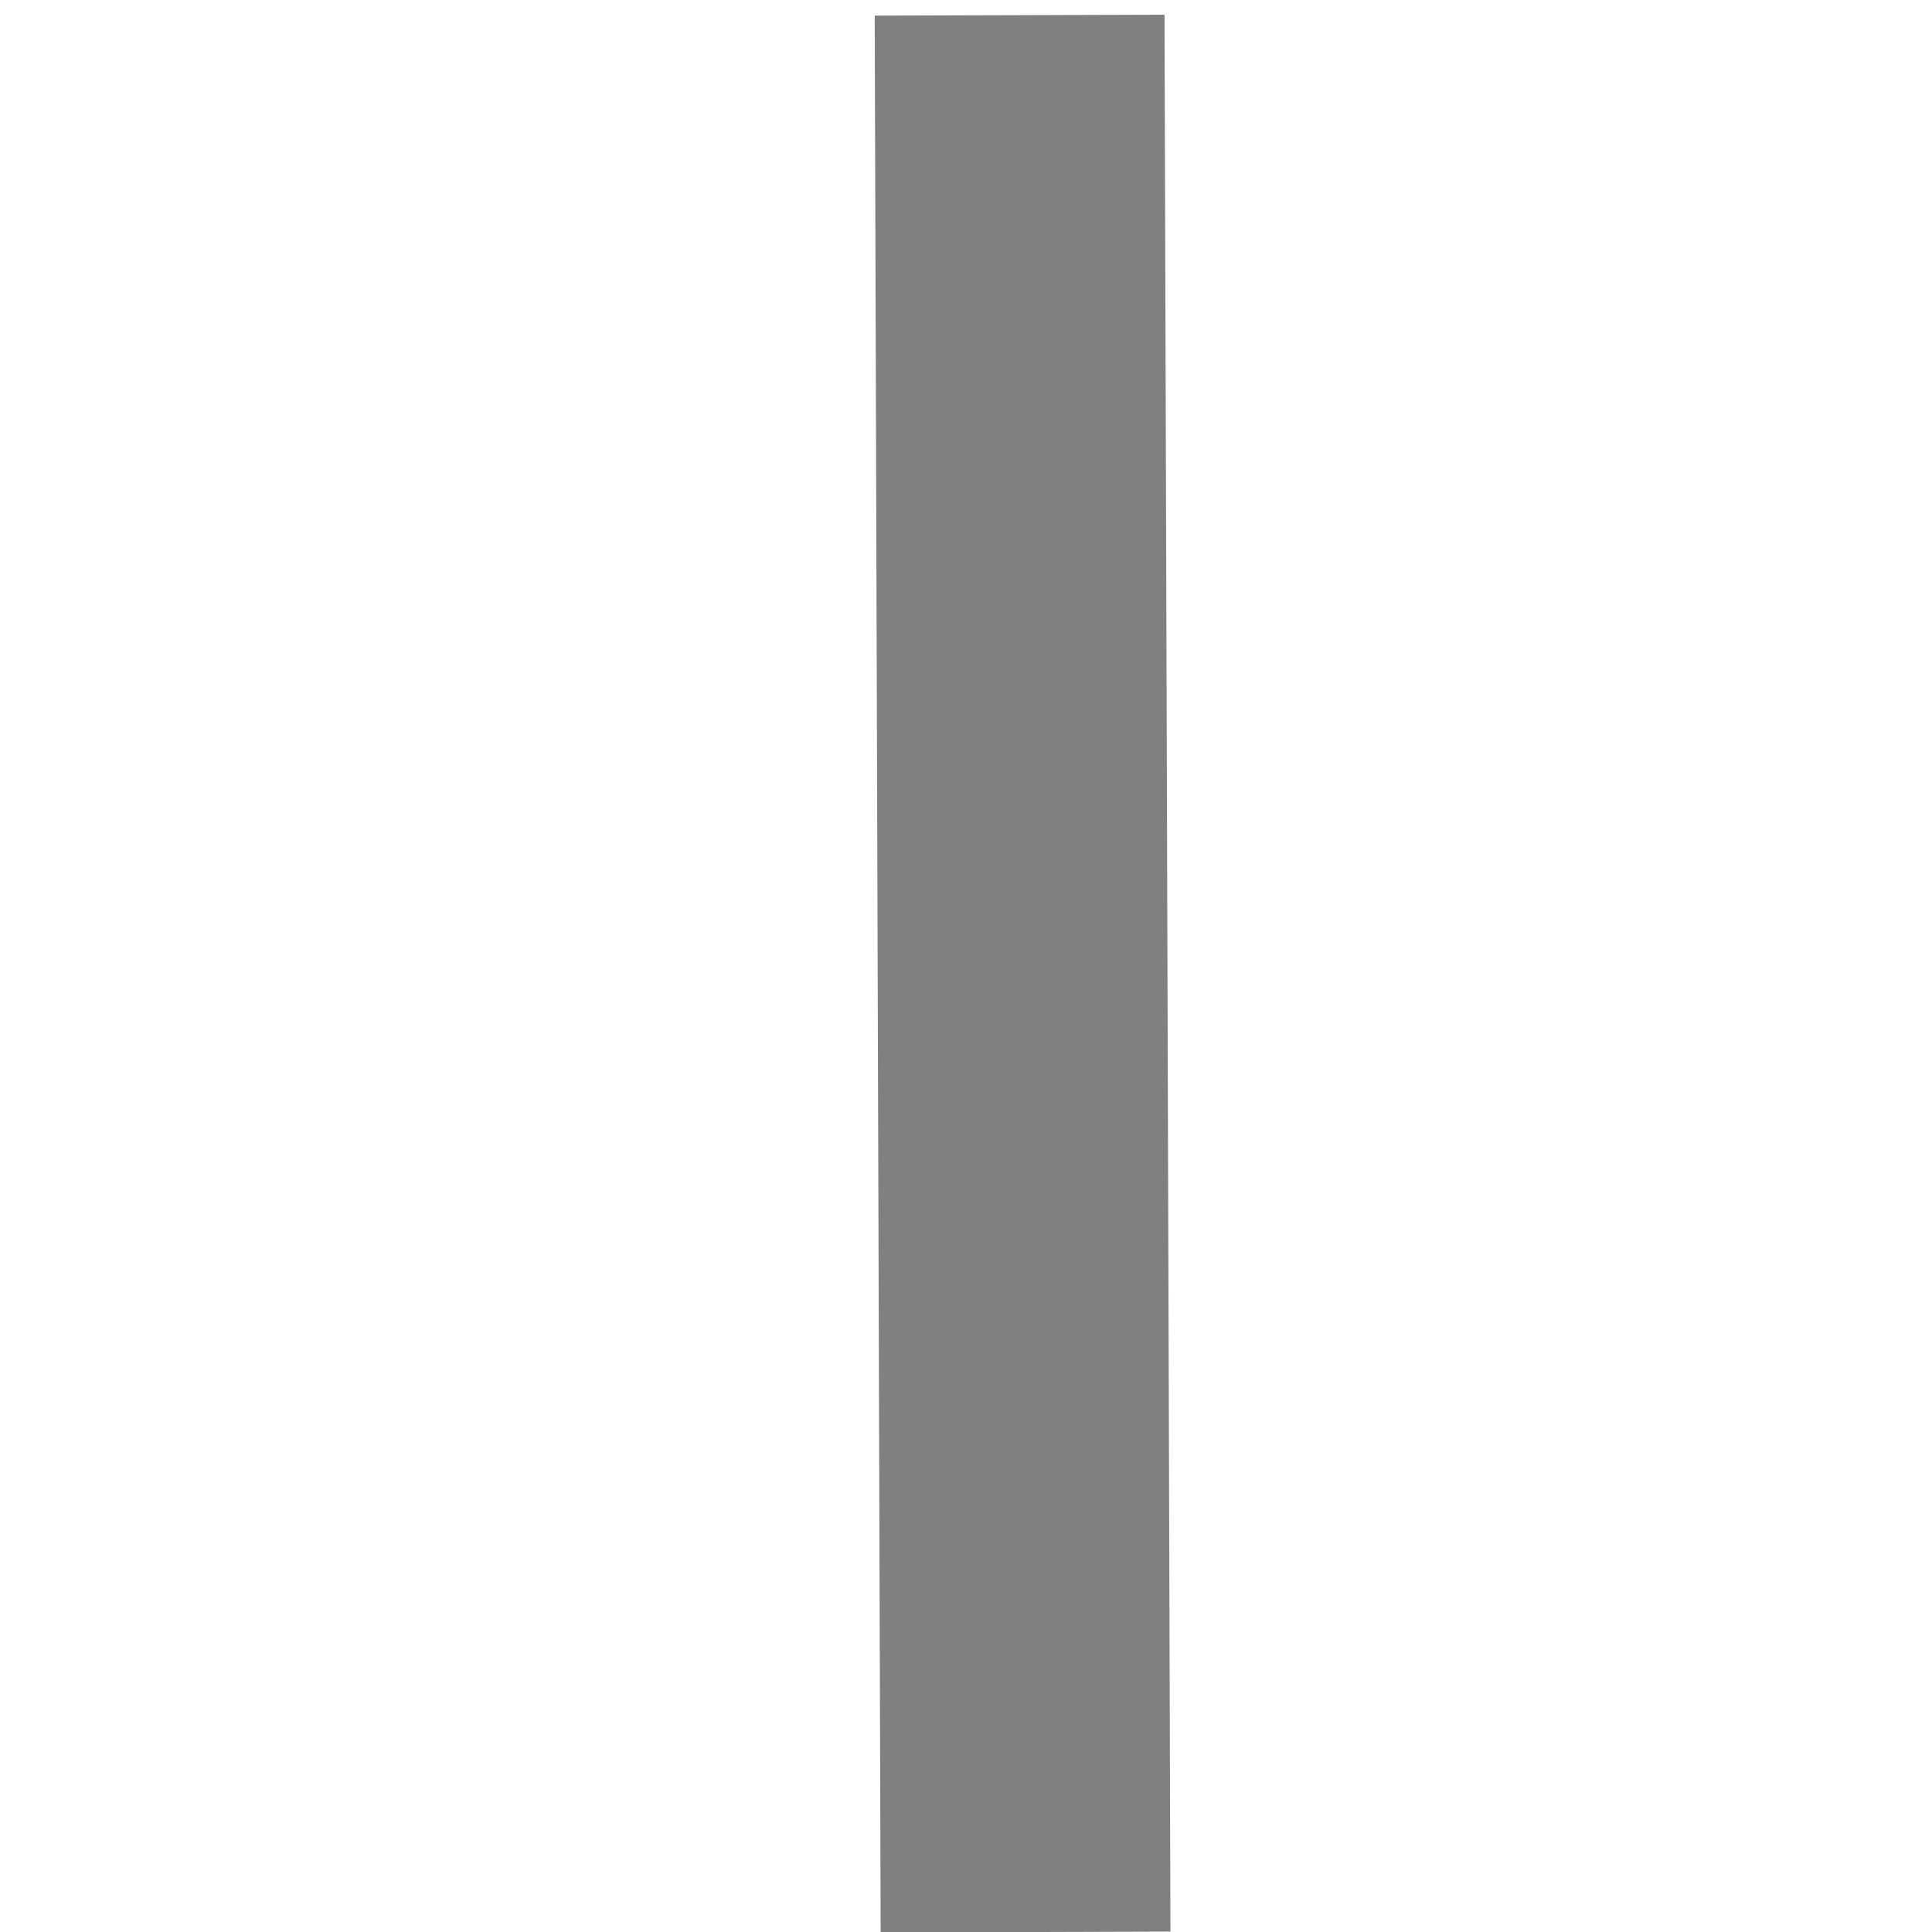
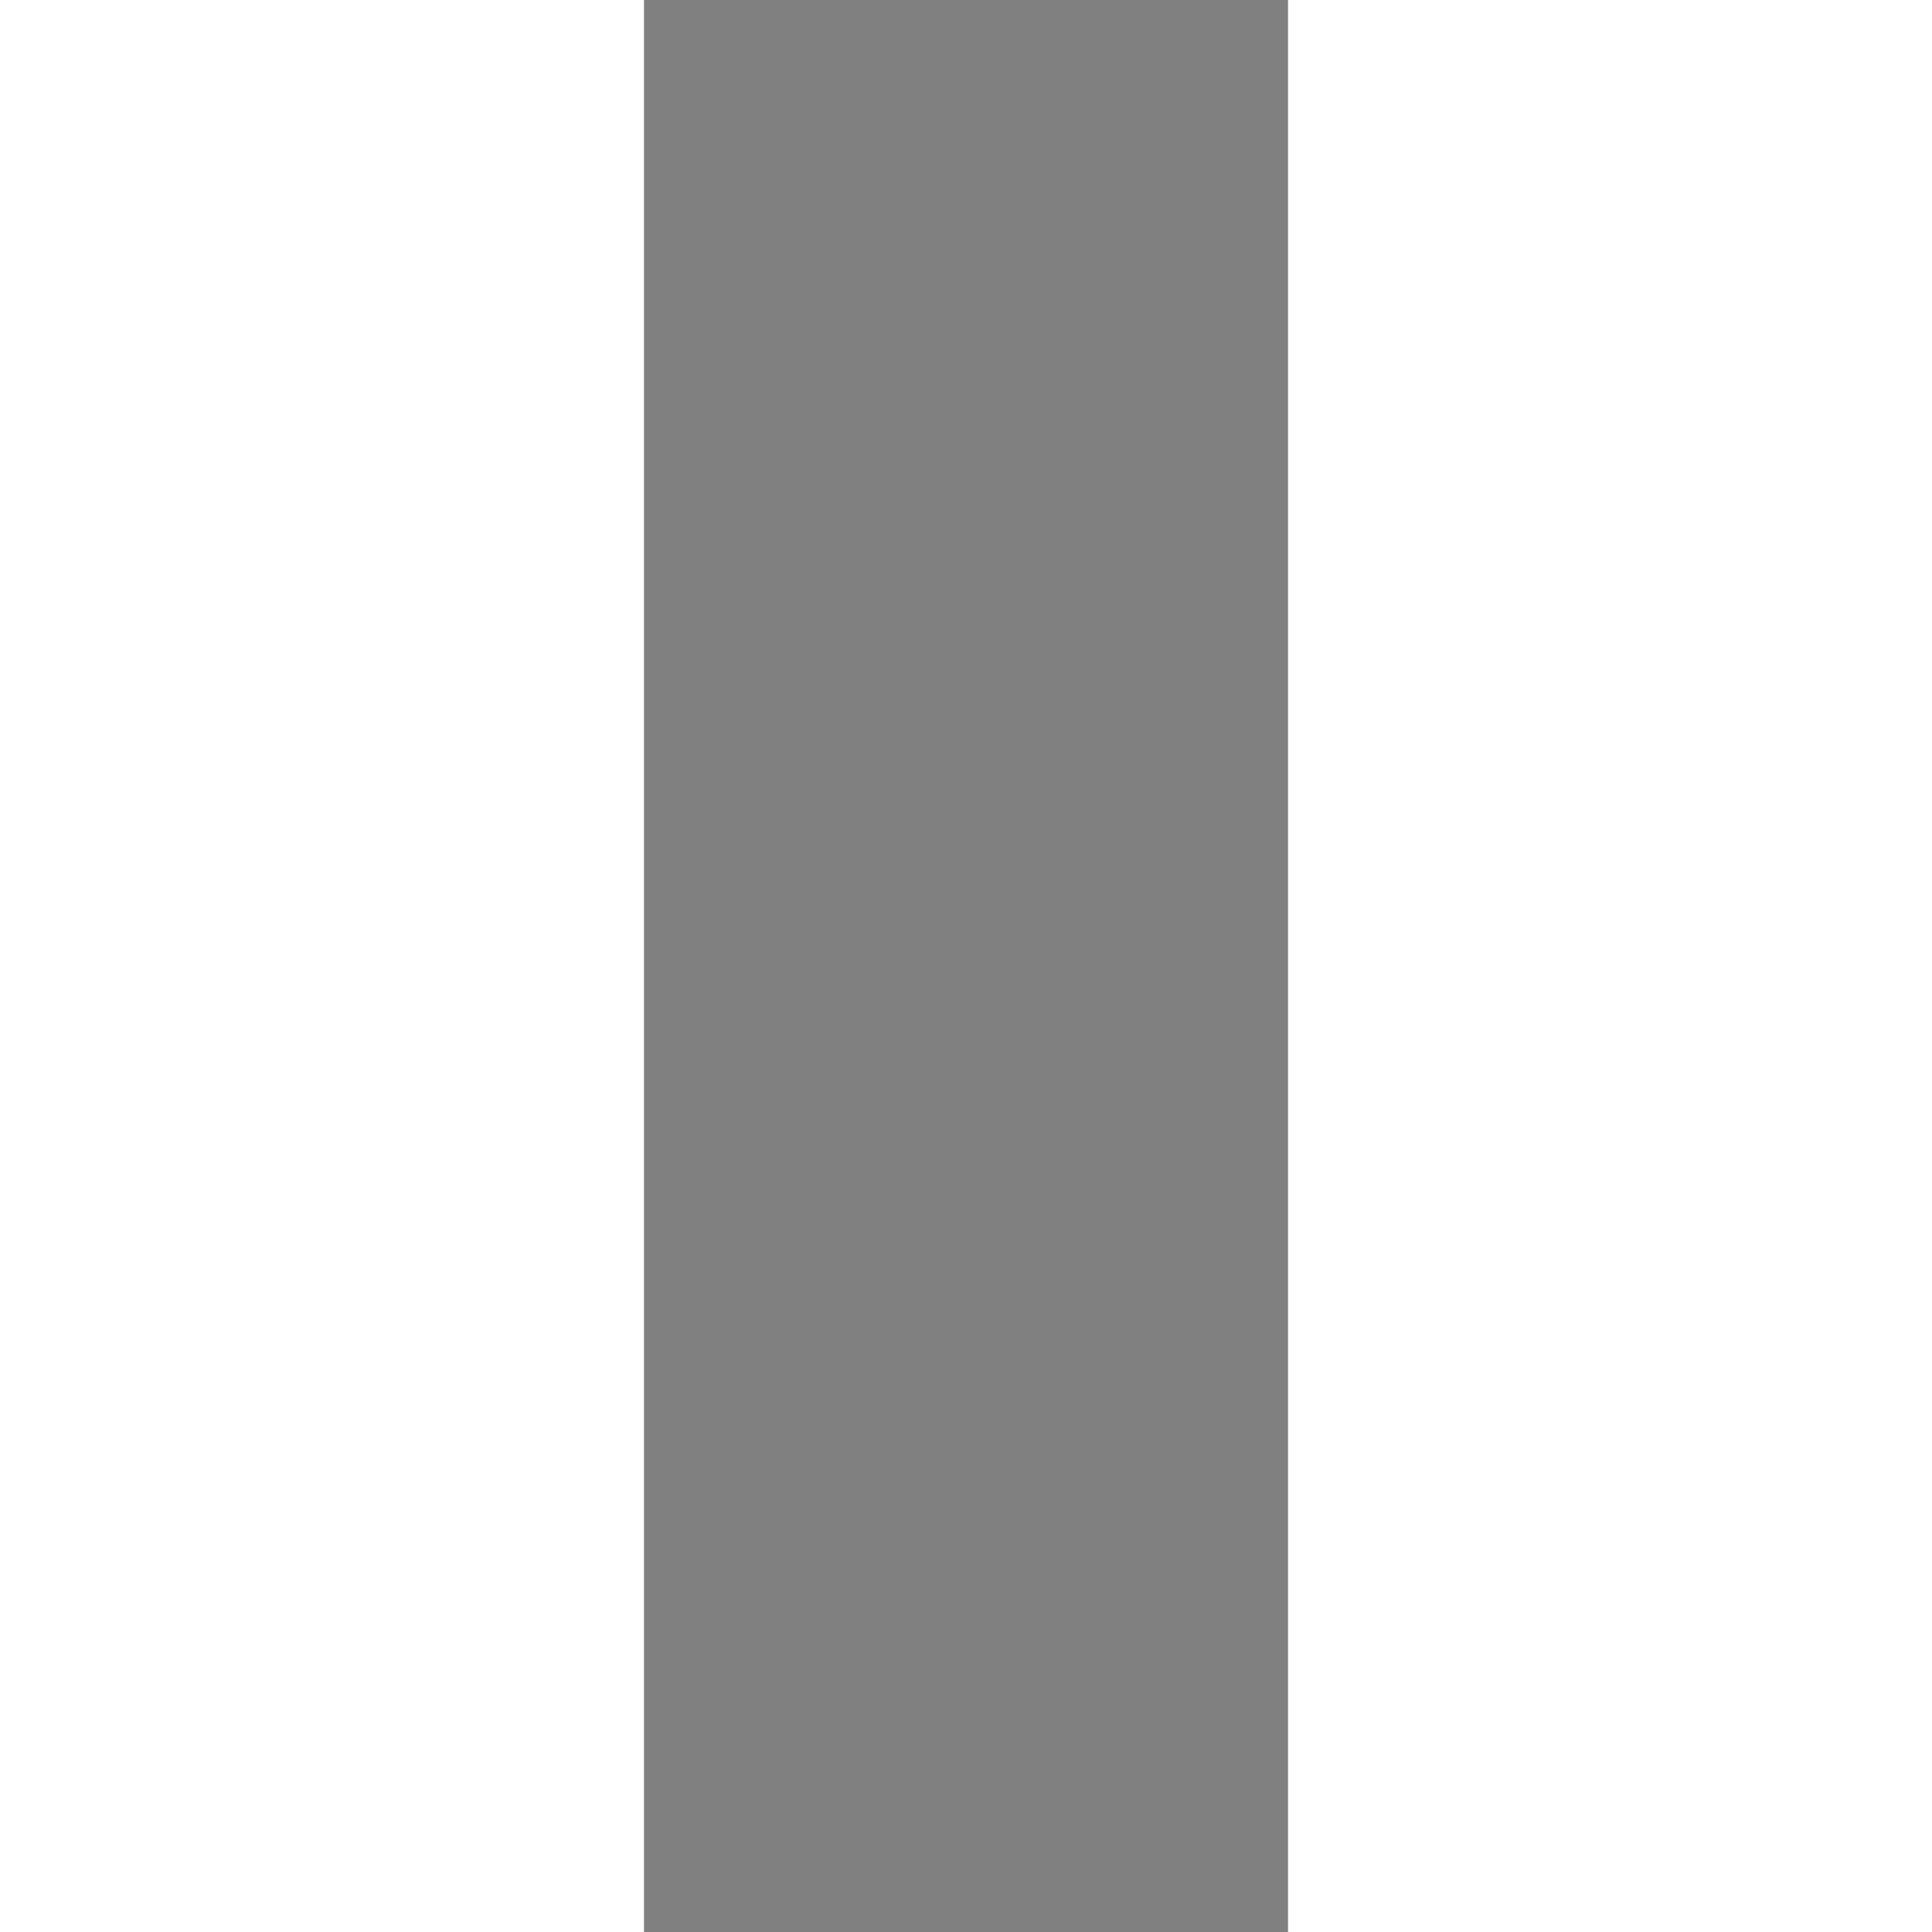
- <svg xmlns="http://www.w3.org/2000/svg" width="40" height="40" viewBox="0 0 40 40" version="1.1" id="svg5">
-   <defs id="defs2" />
-   <g id="layer1">
-     <path style="fill:none;stroke:#808080;stroke-width:6;stroke-dasharray:none;stroke-opacity:1" d="M 21.11,0.314 21.233,40.001" id="path1142" />
-   </g>
+ <svg xmlns="http://www.w3.org/2000/svg" width="40" height="40" viewBox="0 0 40 40">
+   <path fill="none" stroke-width="13.334" stroke-linecap="square" stroke-linejoin="miter" stroke="rgb(50.194%, 50.194%, 50.194%)" stroke-opacity="1" stroke-miterlimit="10" d="M 0 20 L 0 -20 " transform="matrix(1, 0, 0, -1, 20, 20)" />
</svg>
